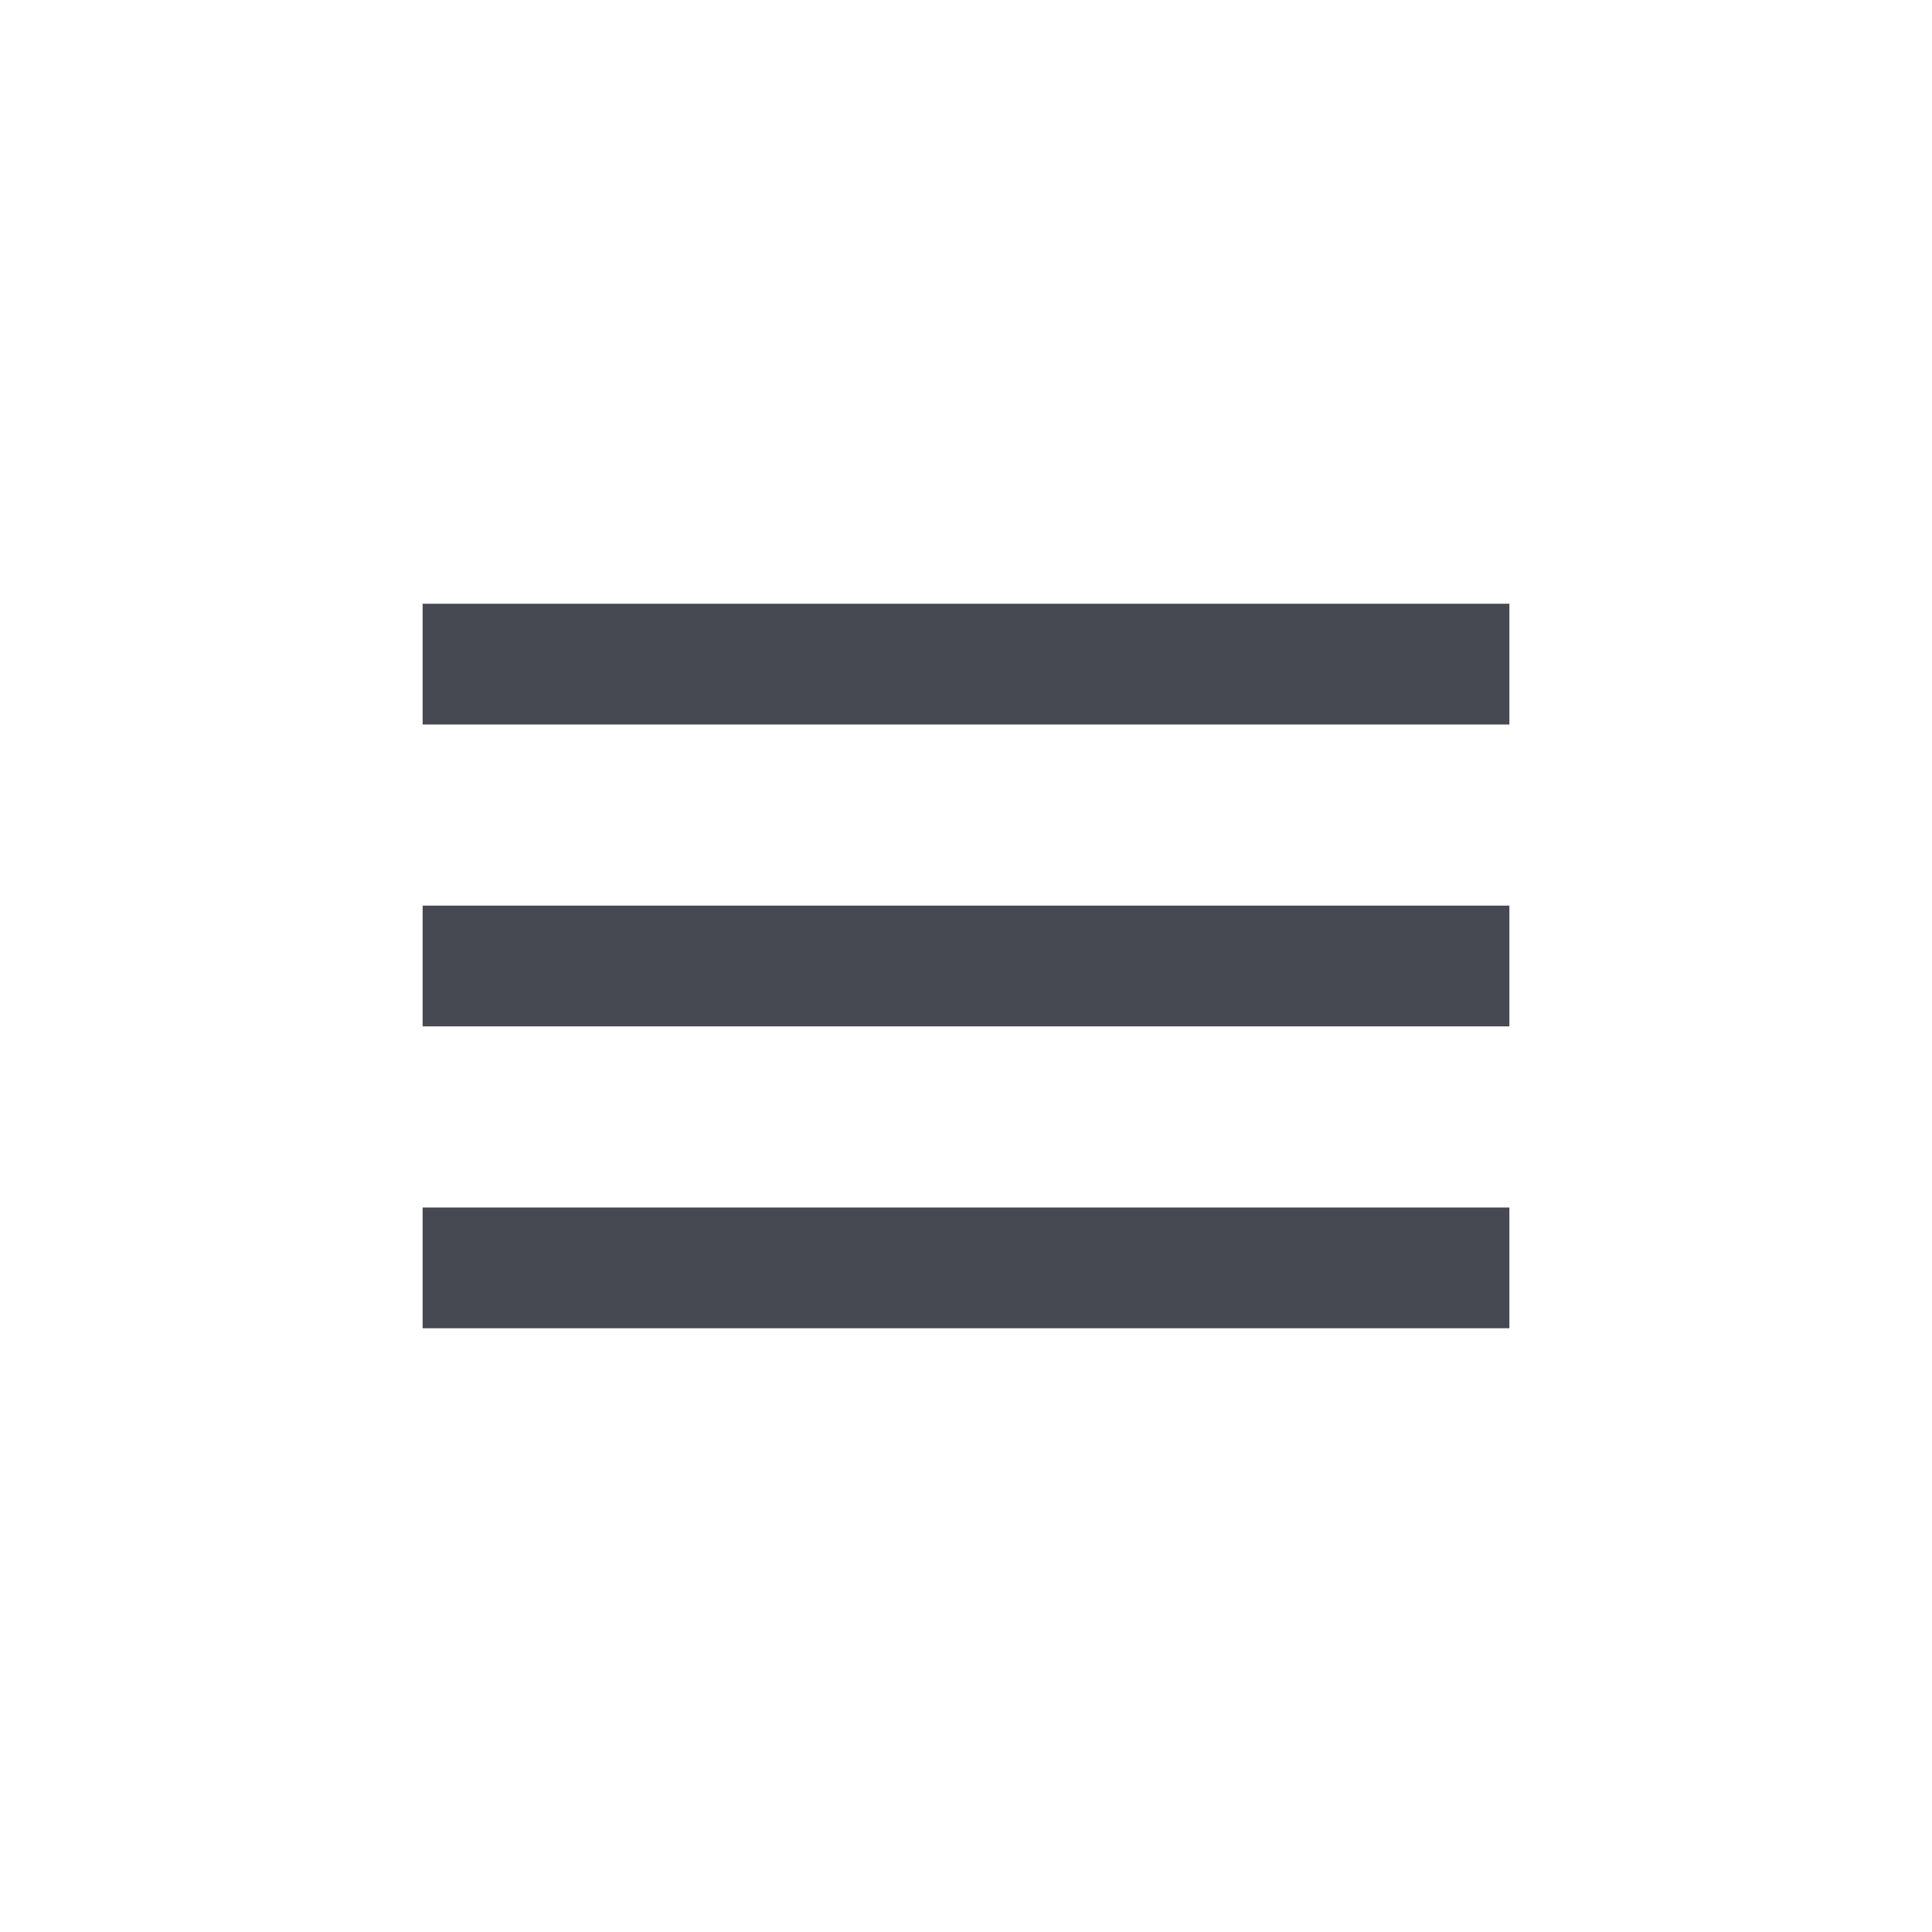
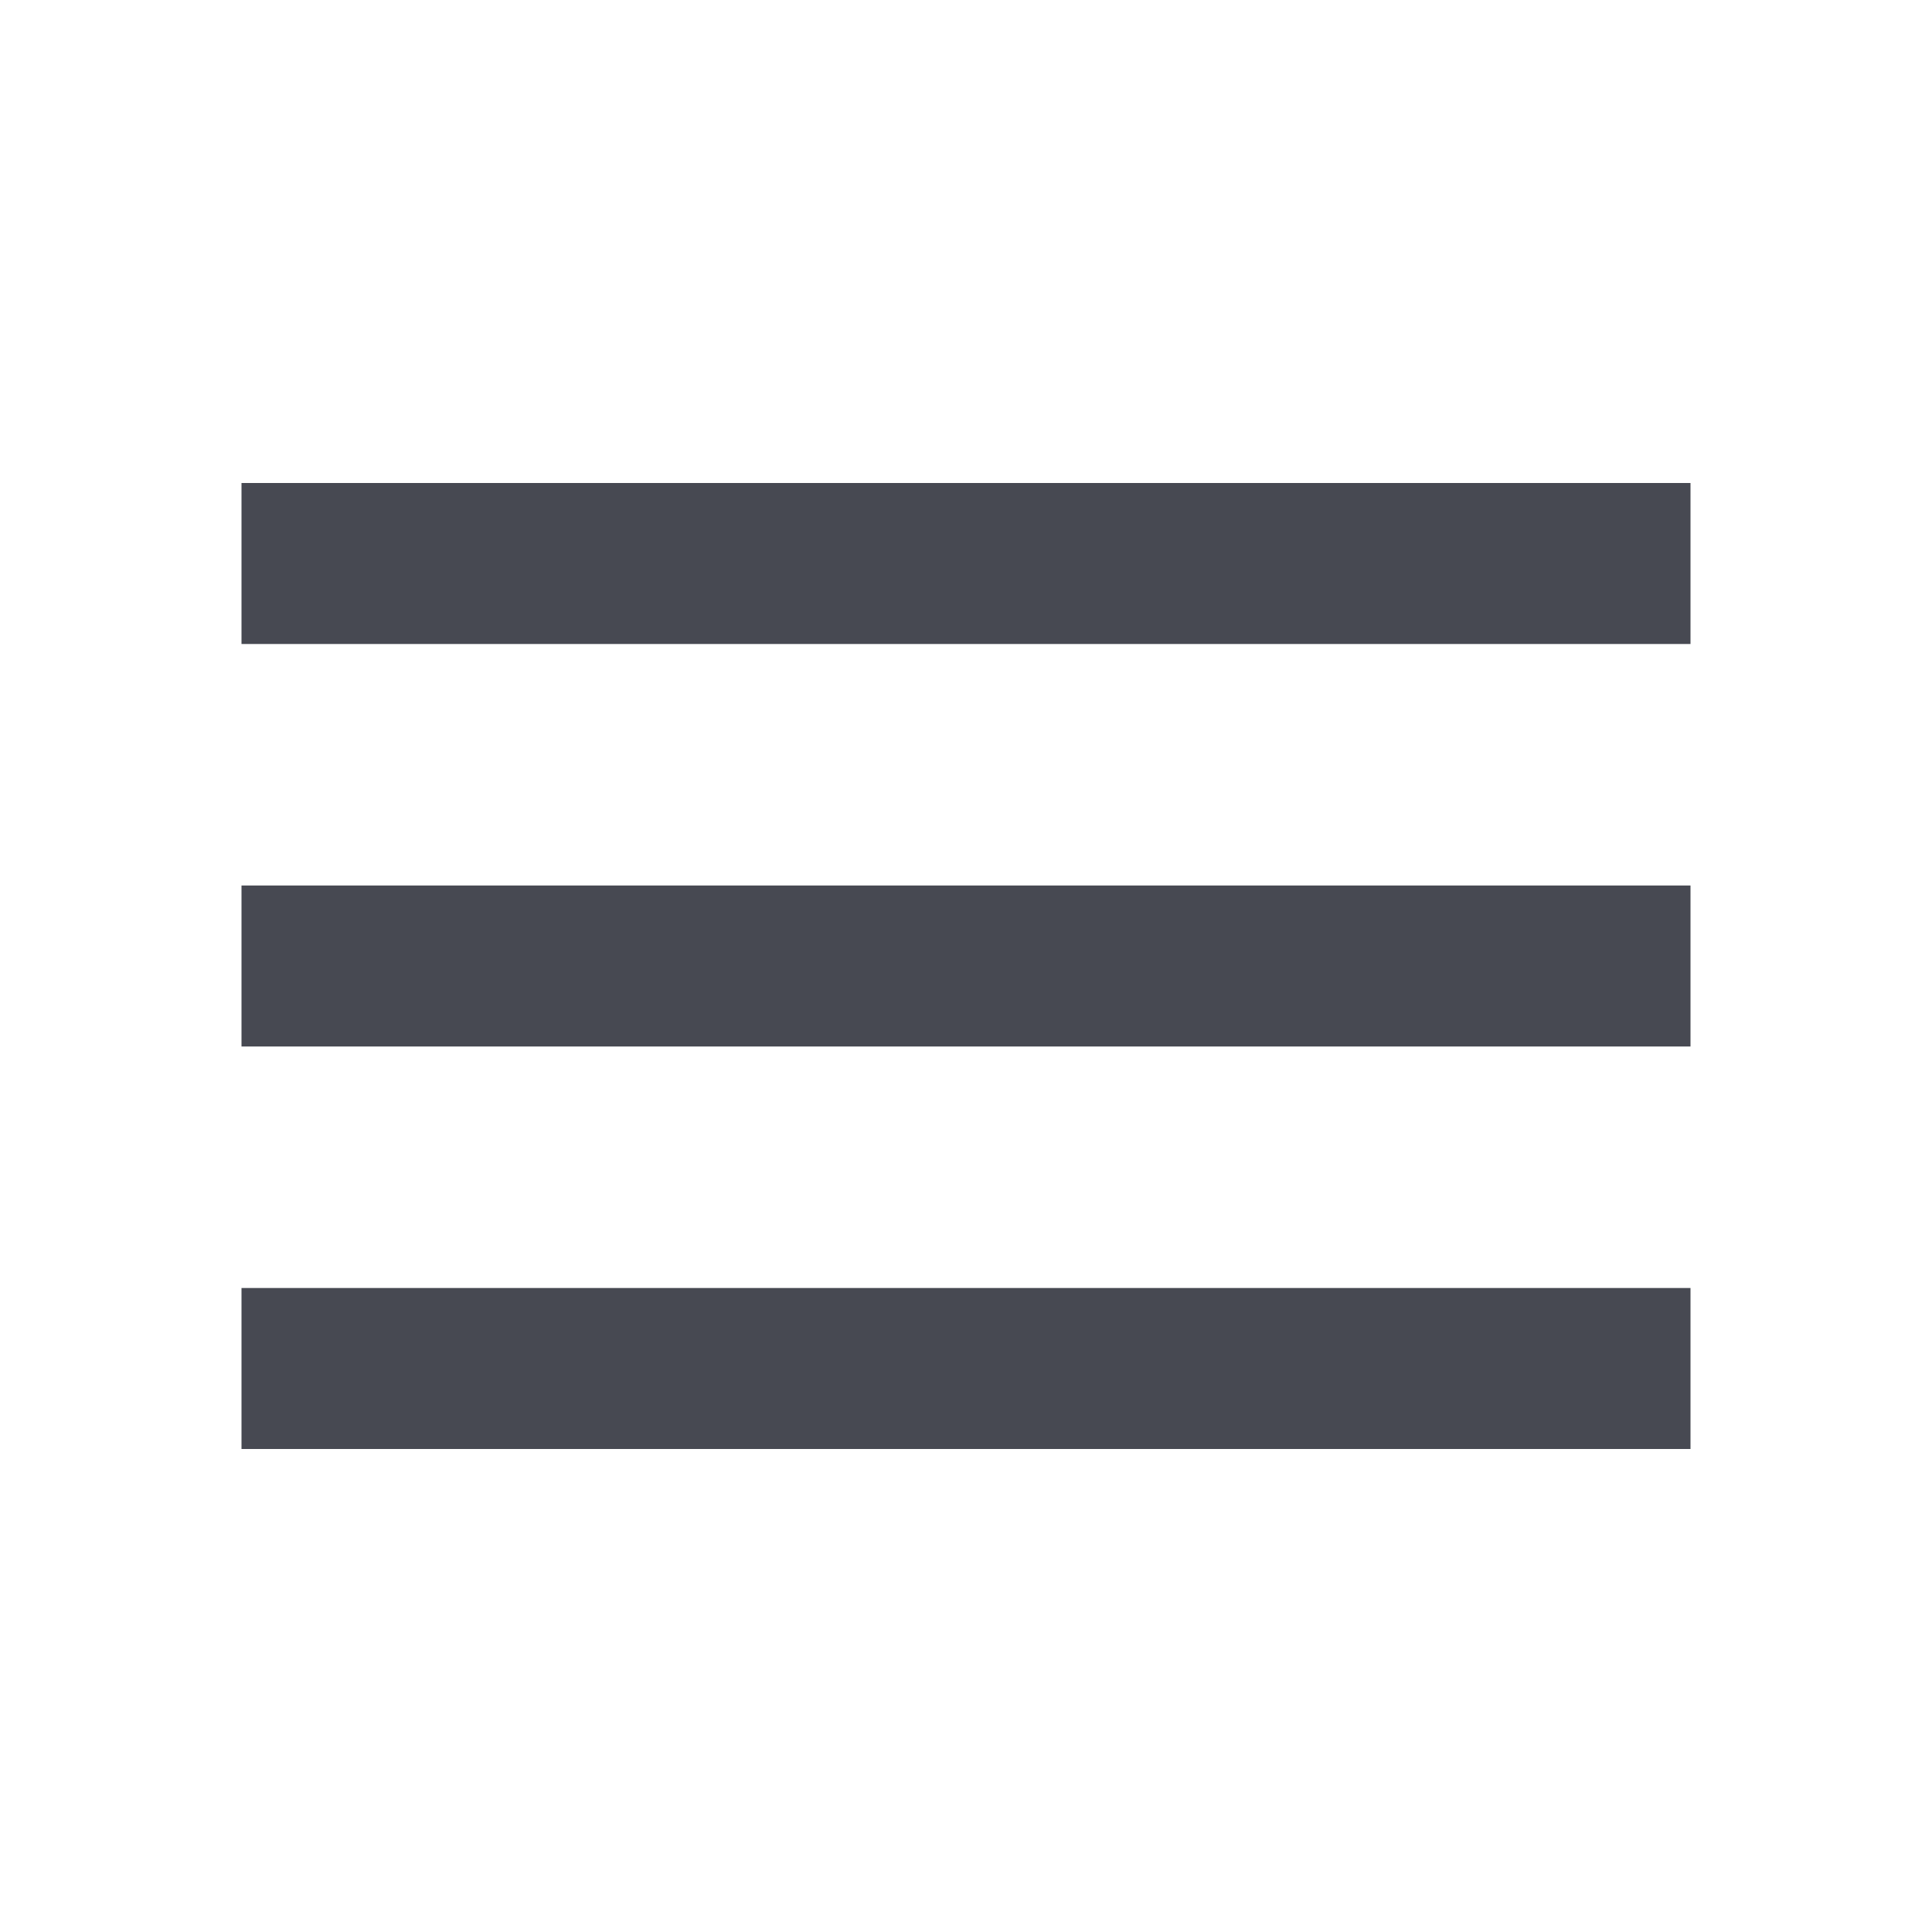
- <svg xmlns="http://www.w3.org/2000/svg" width="32" height="32" viewBox="0 0 32 32" fill="none">
-   <path d="M7 10H25V12H7V10Z" fill="#474952" />
-   <path d="M7 20H25V22H7V20Z" fill="#474952" />
-   <path d="M7 15H25V17H7V15Z" fill="#474952" />
+ <svg xmlns="http://www.w3.org/2000/svg" width="24" height="24" viewBox="0 0 24 24" fill="none">
+   <path d="M3 6H21V8H3V6Z" fill="#474952" />
+   <path d="M3 16H21V18H3V16Z" fill="#474952" />
+   <path d="M3 11H21V13H3V11Z" fill="#474952" />
</svg>
